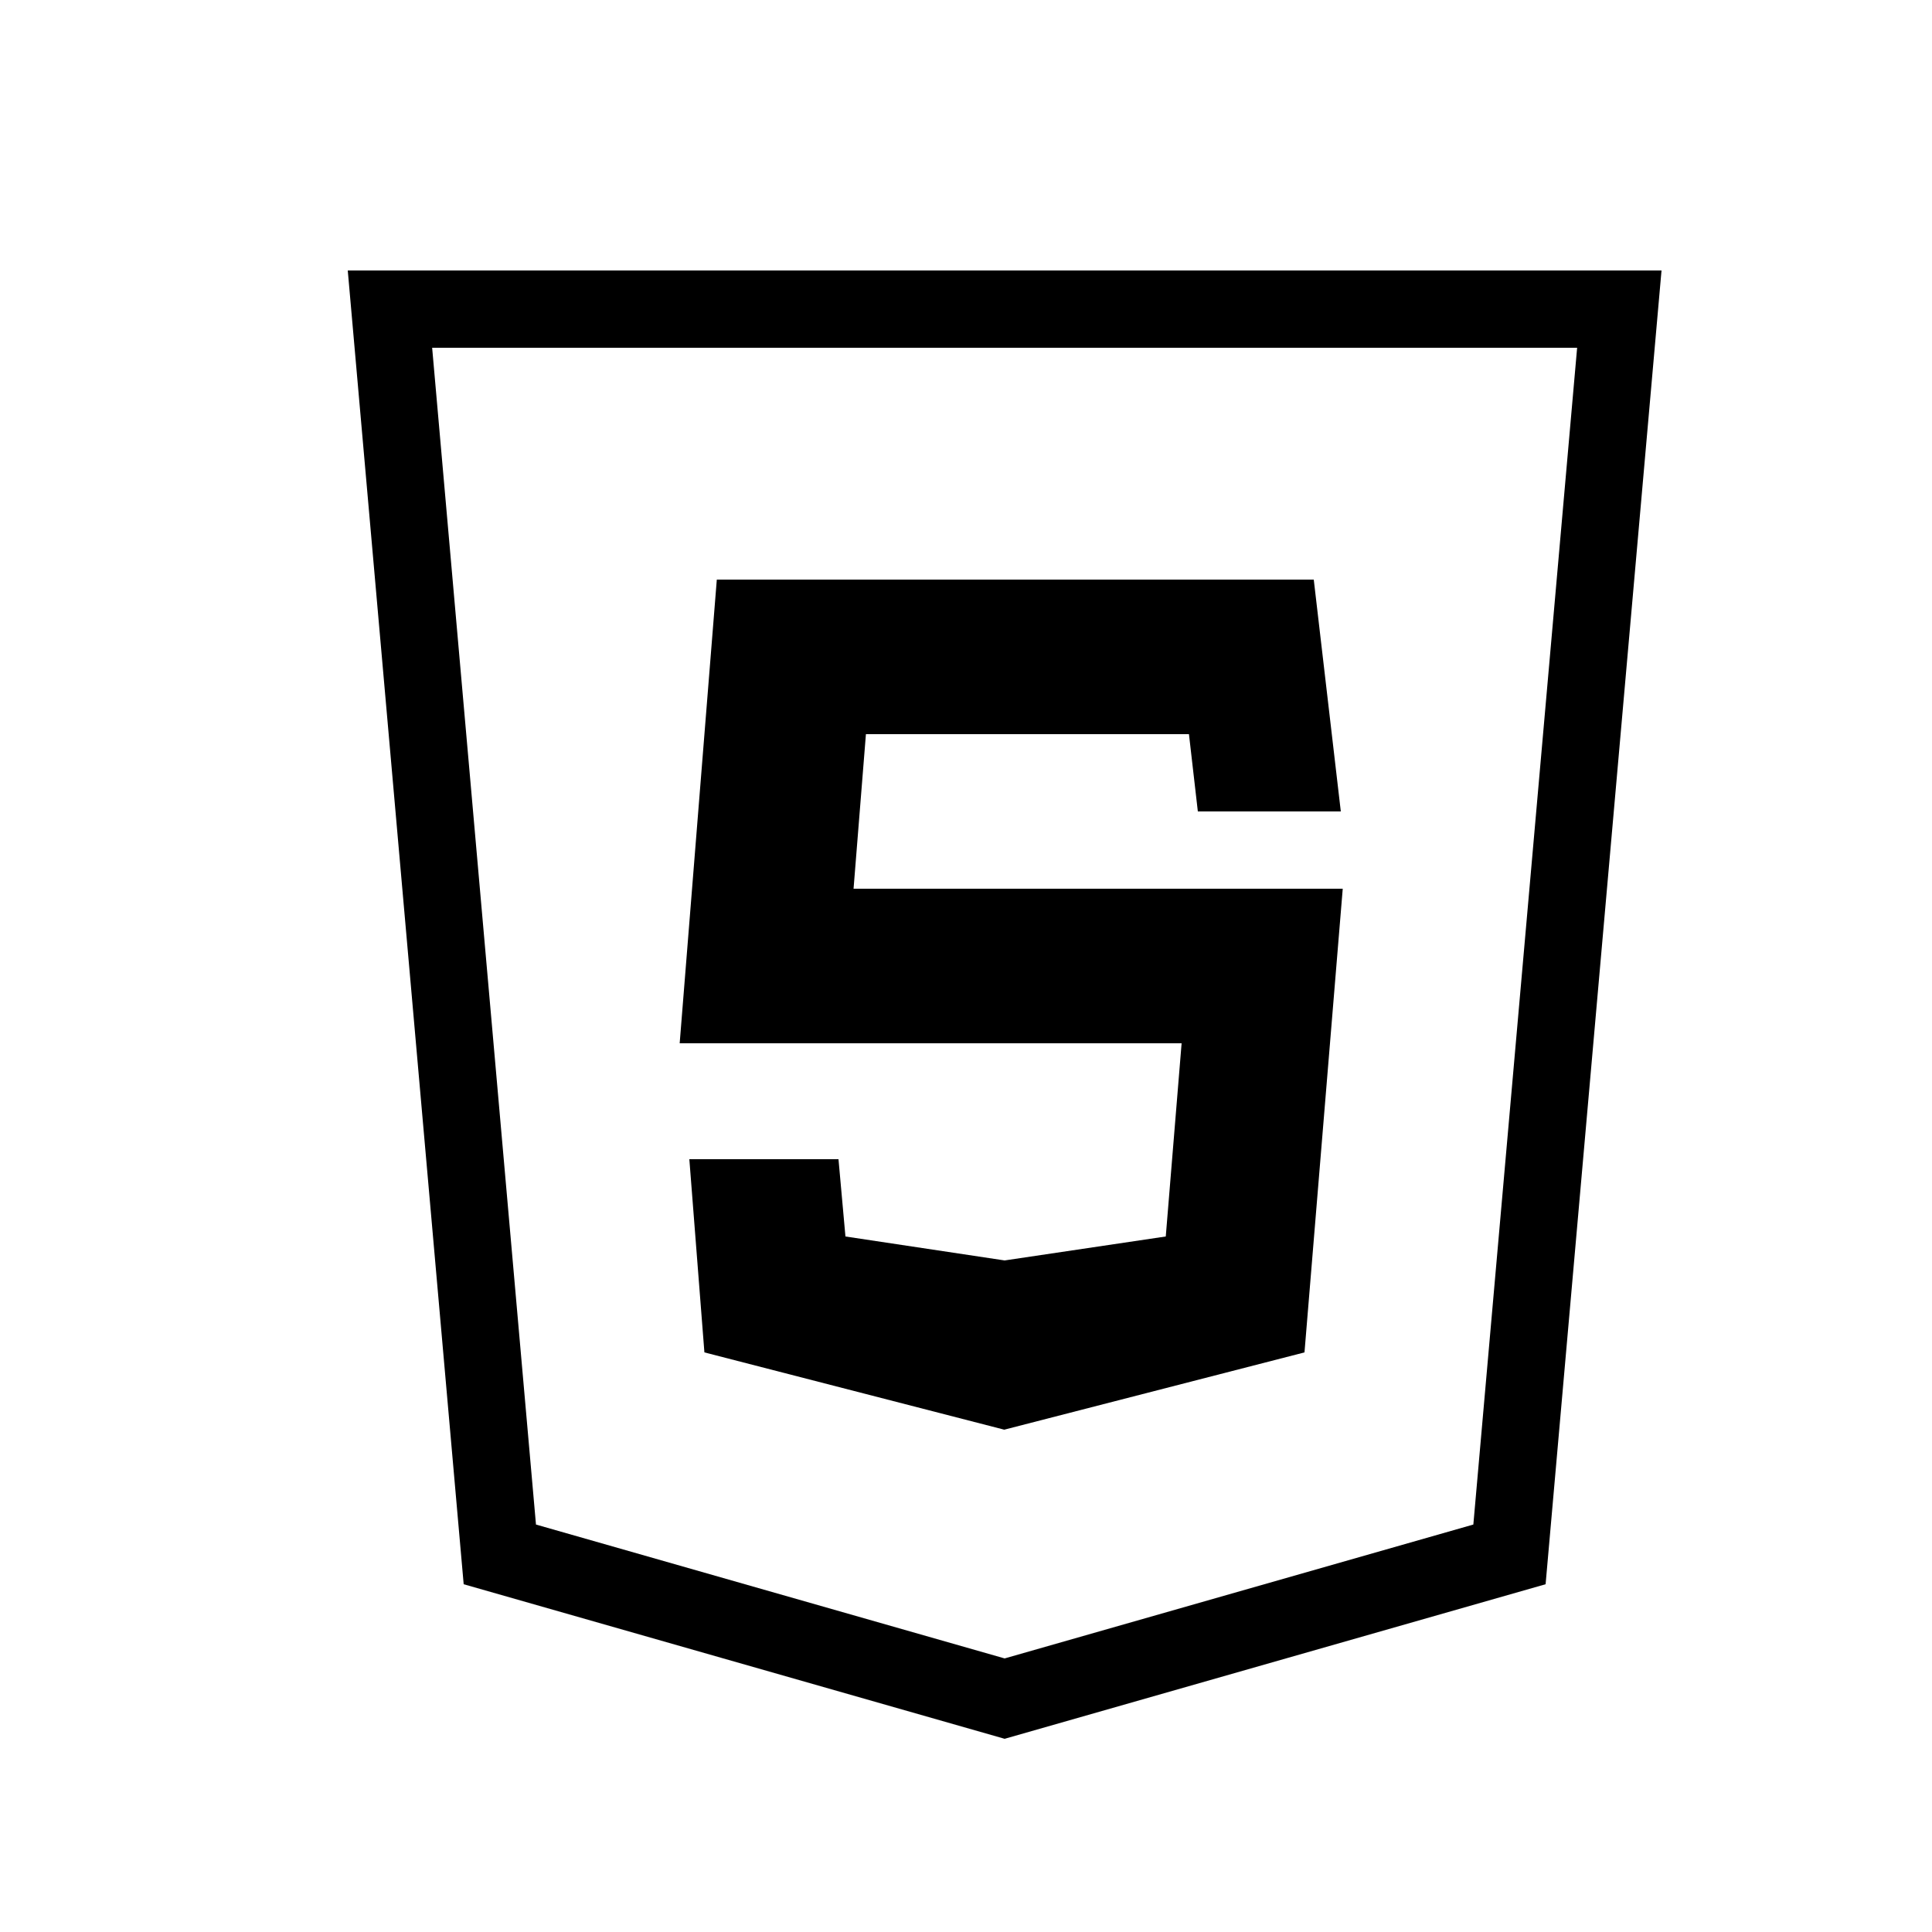
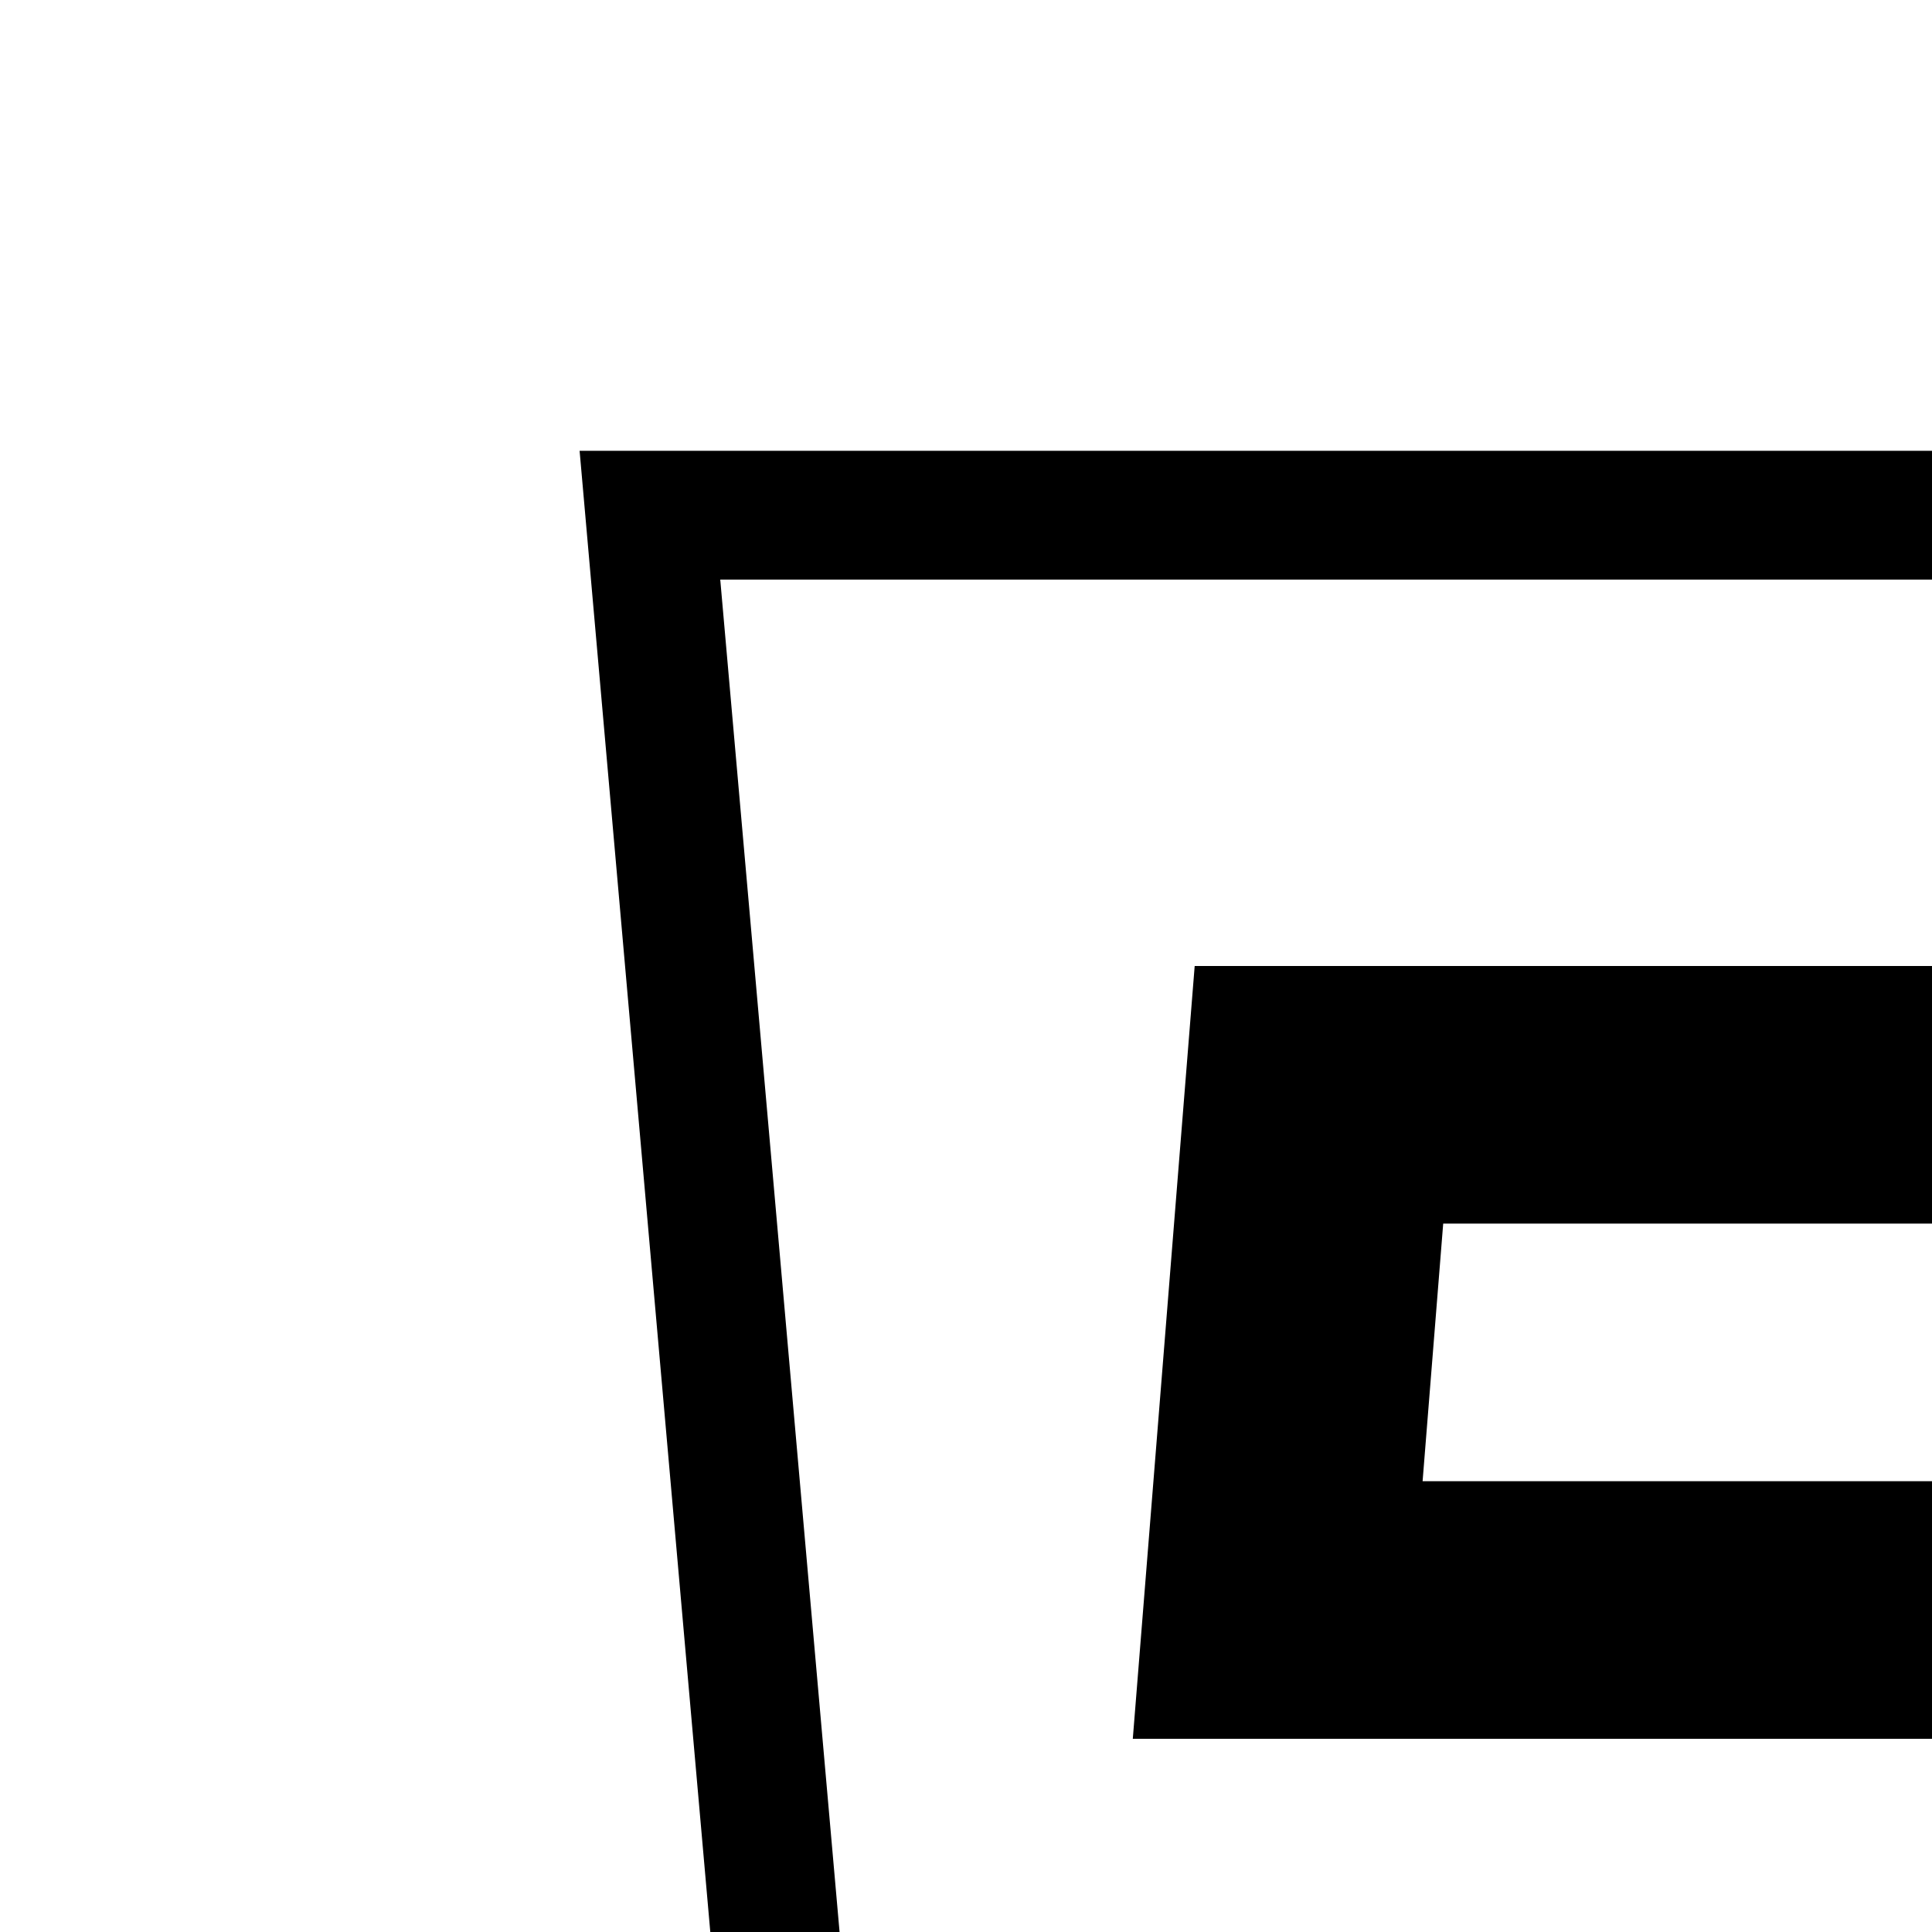
- <svg xmlns="http://www.w3.org/2000/svg" width="50" height="50">
+ <svg xmlns="http://www.w3.org/2000/svg" viewBox="0 0 30 30" width="30" height="30">
  <path d="m9 7 3 34 14 4 14-4 3-34H9zm2.184 2h29.632L38.13 39.455 26 42.92l-12.129-3.465L11.184 9zm7.367 6-.961 12h12.99l-.41 5-4.17.62-4.12-.62-.18-2h-3.86l.39 5 7.76 2 7.77-2 .99-12H22.09l.32-4h8.36l.23 2h3.7l-.7-6H18.55z" />
</svg>
